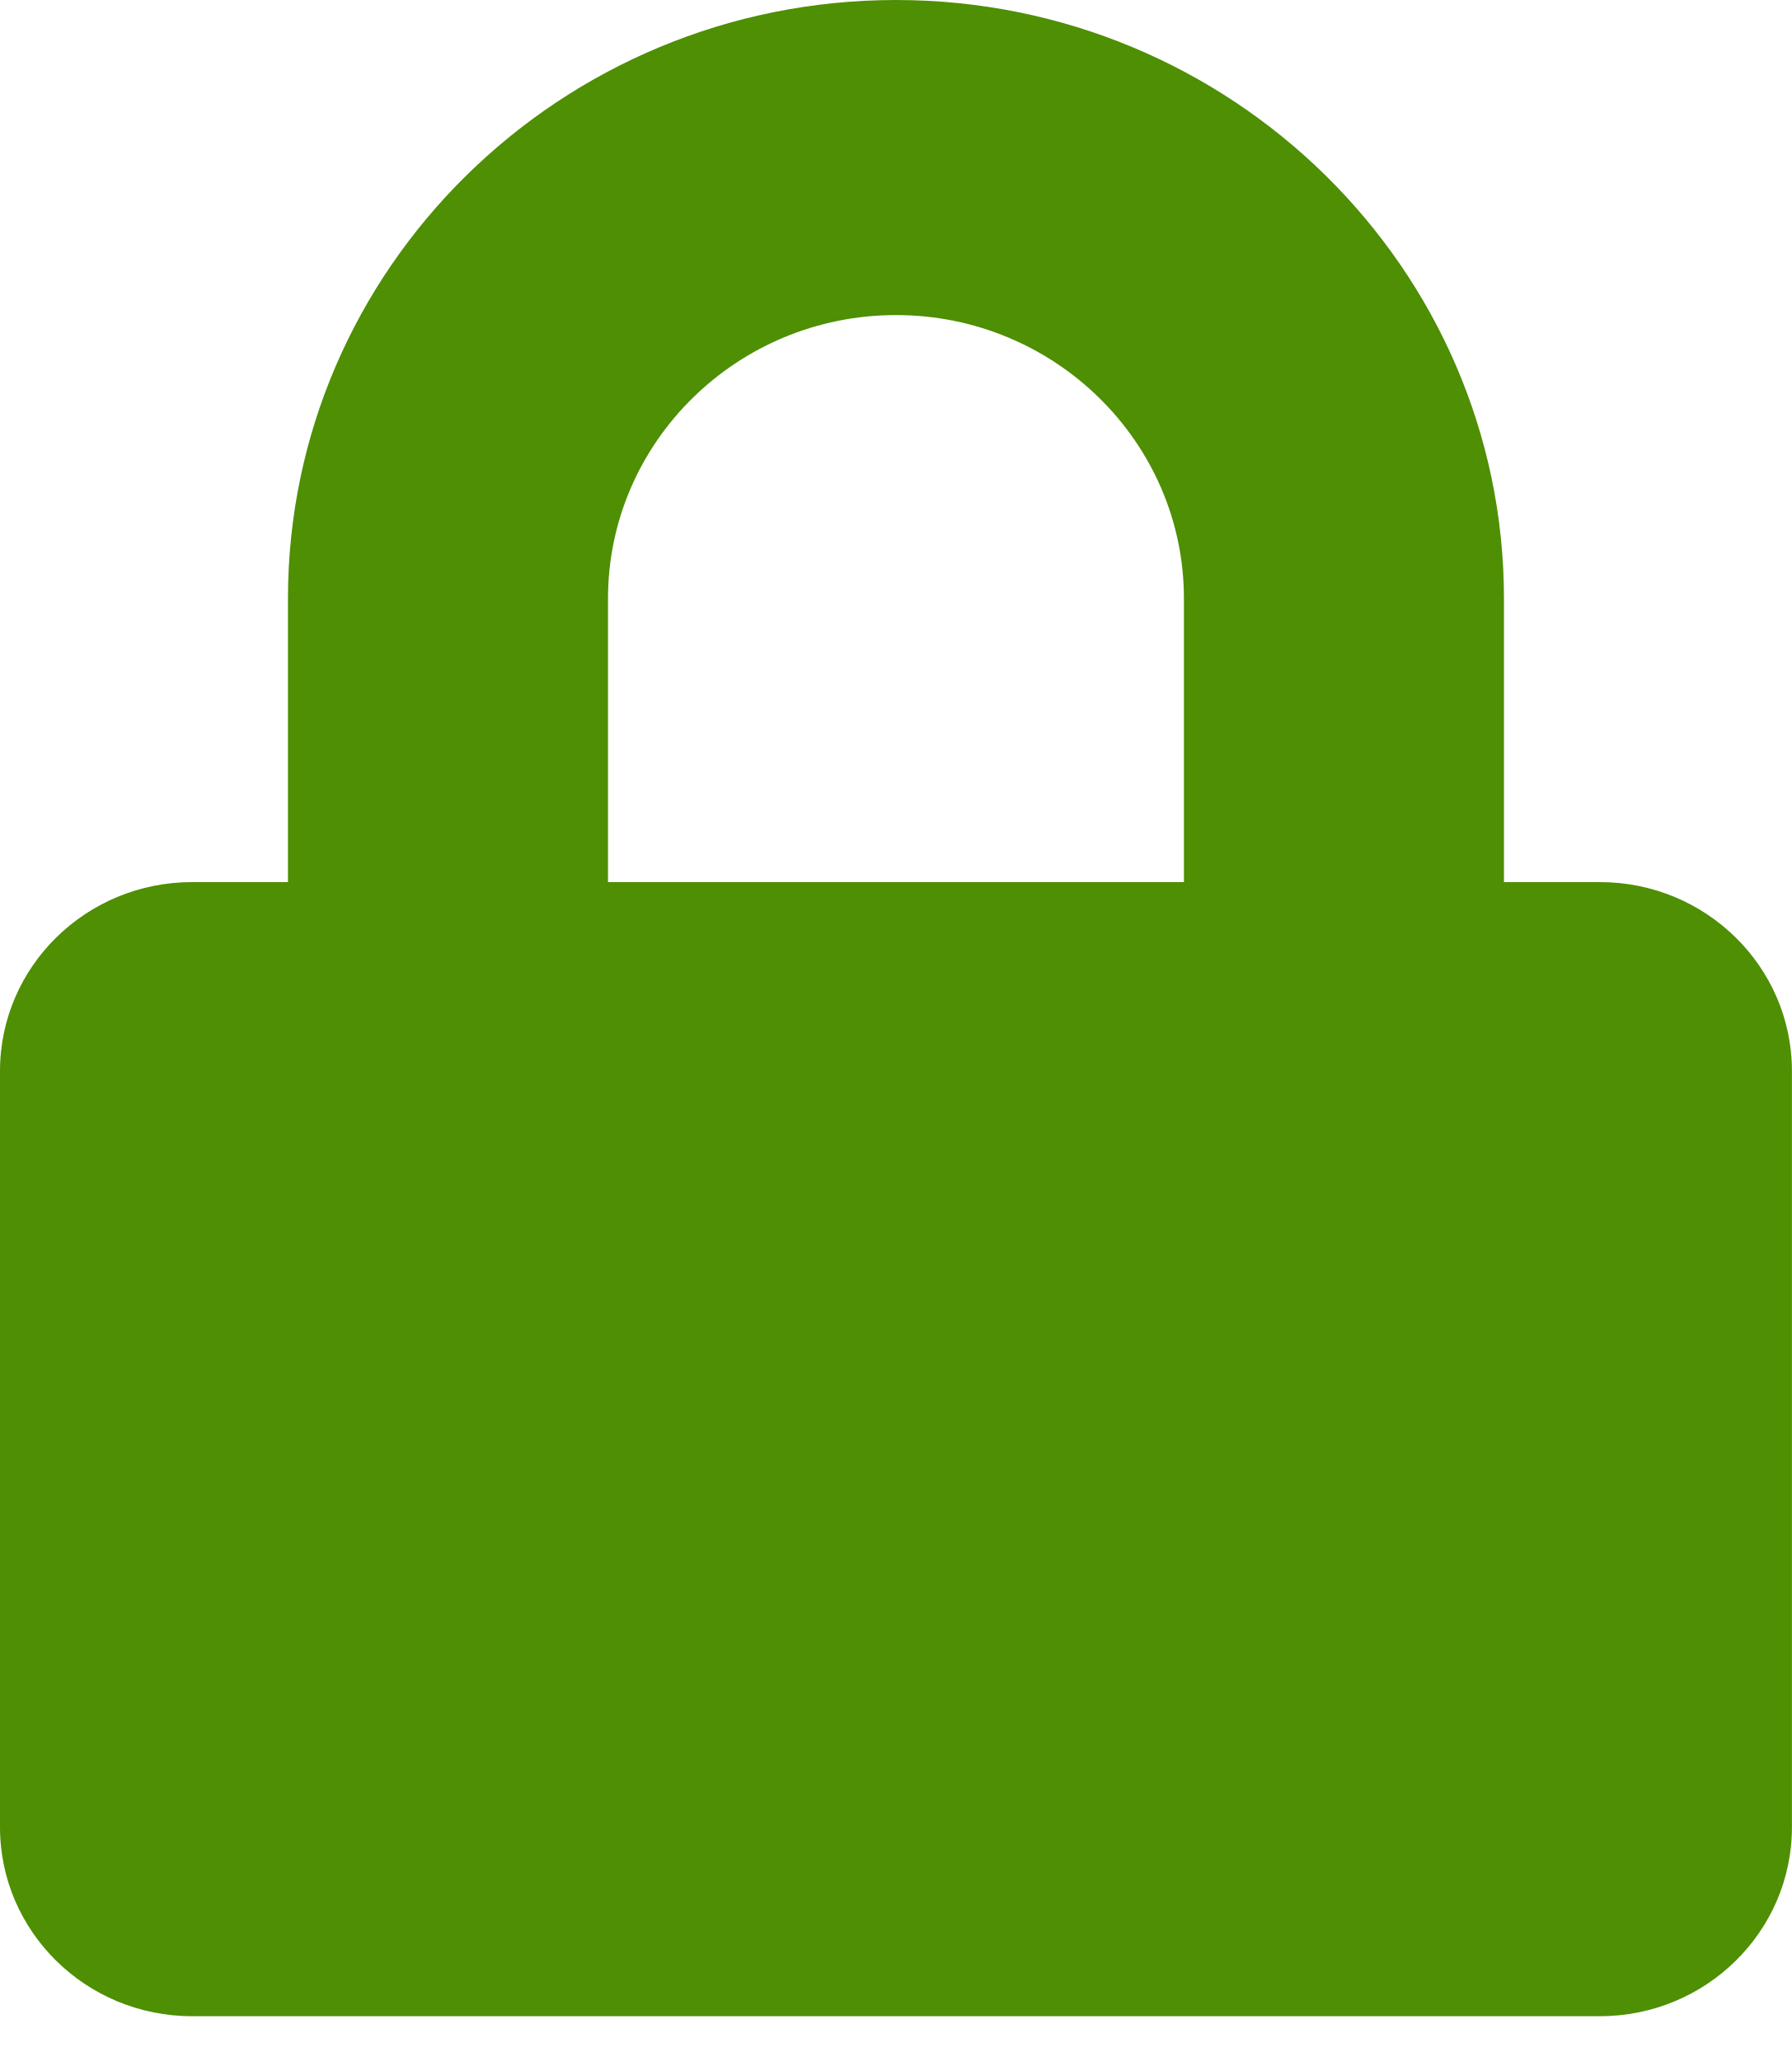
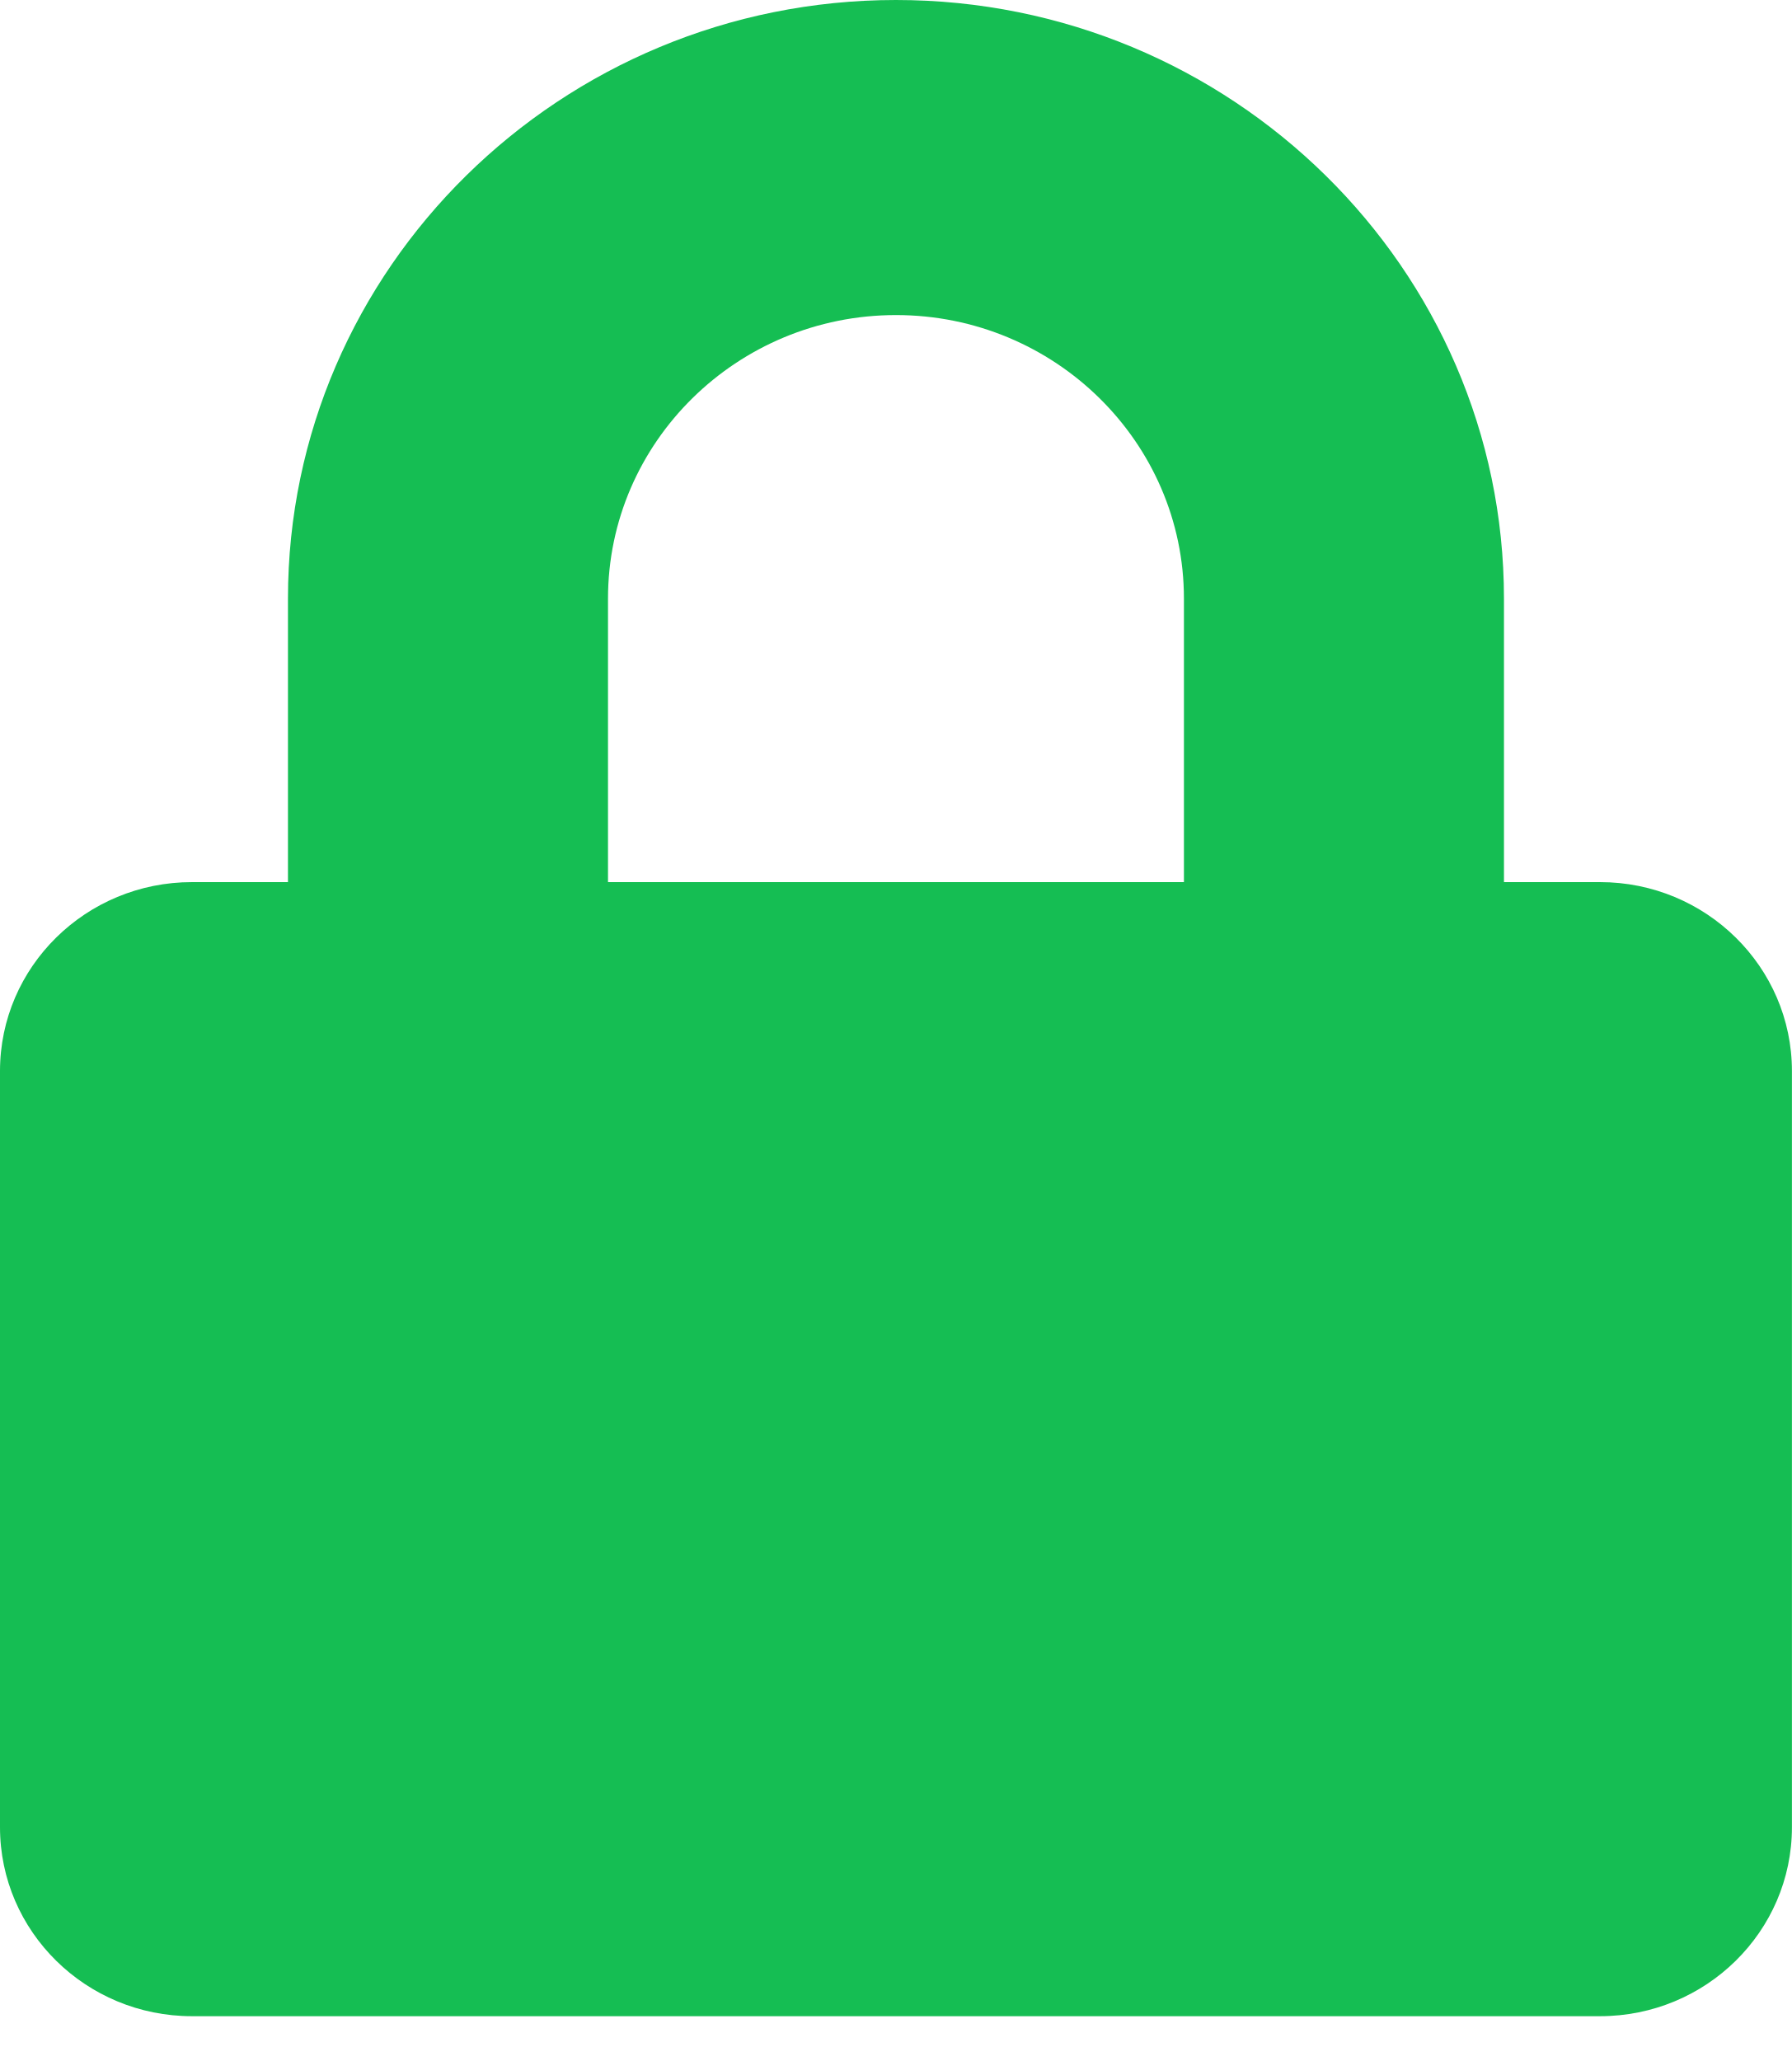
<svg xmlns="http://www.w3.org/2000/svg" width="20" height="23" viewBox="0 0 20 23" fill="none">
-   <path d="M17.857 9.844H16.786V6.68C16.786 2.997 13.741 0 10 0C6.259 0 3.214 2.997 3.214 6.68V9.844H2.143C0.96 9.844 0 10.789 0 11.953V20.391C0 21.555 0.96 22.5 2.143 22.5H17.857C19.04 22.5 20 21.555 20 20.391V11.953C20 10.789 19.04 9.844 17.857 9.844ZM13.214 9.844H6.786V6.68C6.786 4.935 8.228 3.516 10 3.516C11.772 3.516 13.214 4.935 13.214 6.68V9.844Z" fill="#4E8F03" />
+   <path d="M17.857 9.844H16.786V6.68C16.786 2.997 13.741 0 10 0C6.259 0 3.214 2.997 3.214 6.68V9.844H2.143C0.96 9.844 0 10.789 0 11.953V20.391C0 21.555 0.96 22.5 2.143 22.5H17.857C19.04 22.5 20 21.555 20 20.391V11.953C20 10.789 19.04 9.844 17.857 9.844ZM13.214 9.844H6.786V6.68C6.786 4.935 8.228 3.516 10 3.516C11.772 3.516 13.214 4.935 13.214 6.68V9.844Z" fill="#15BE53" />
</svg>
